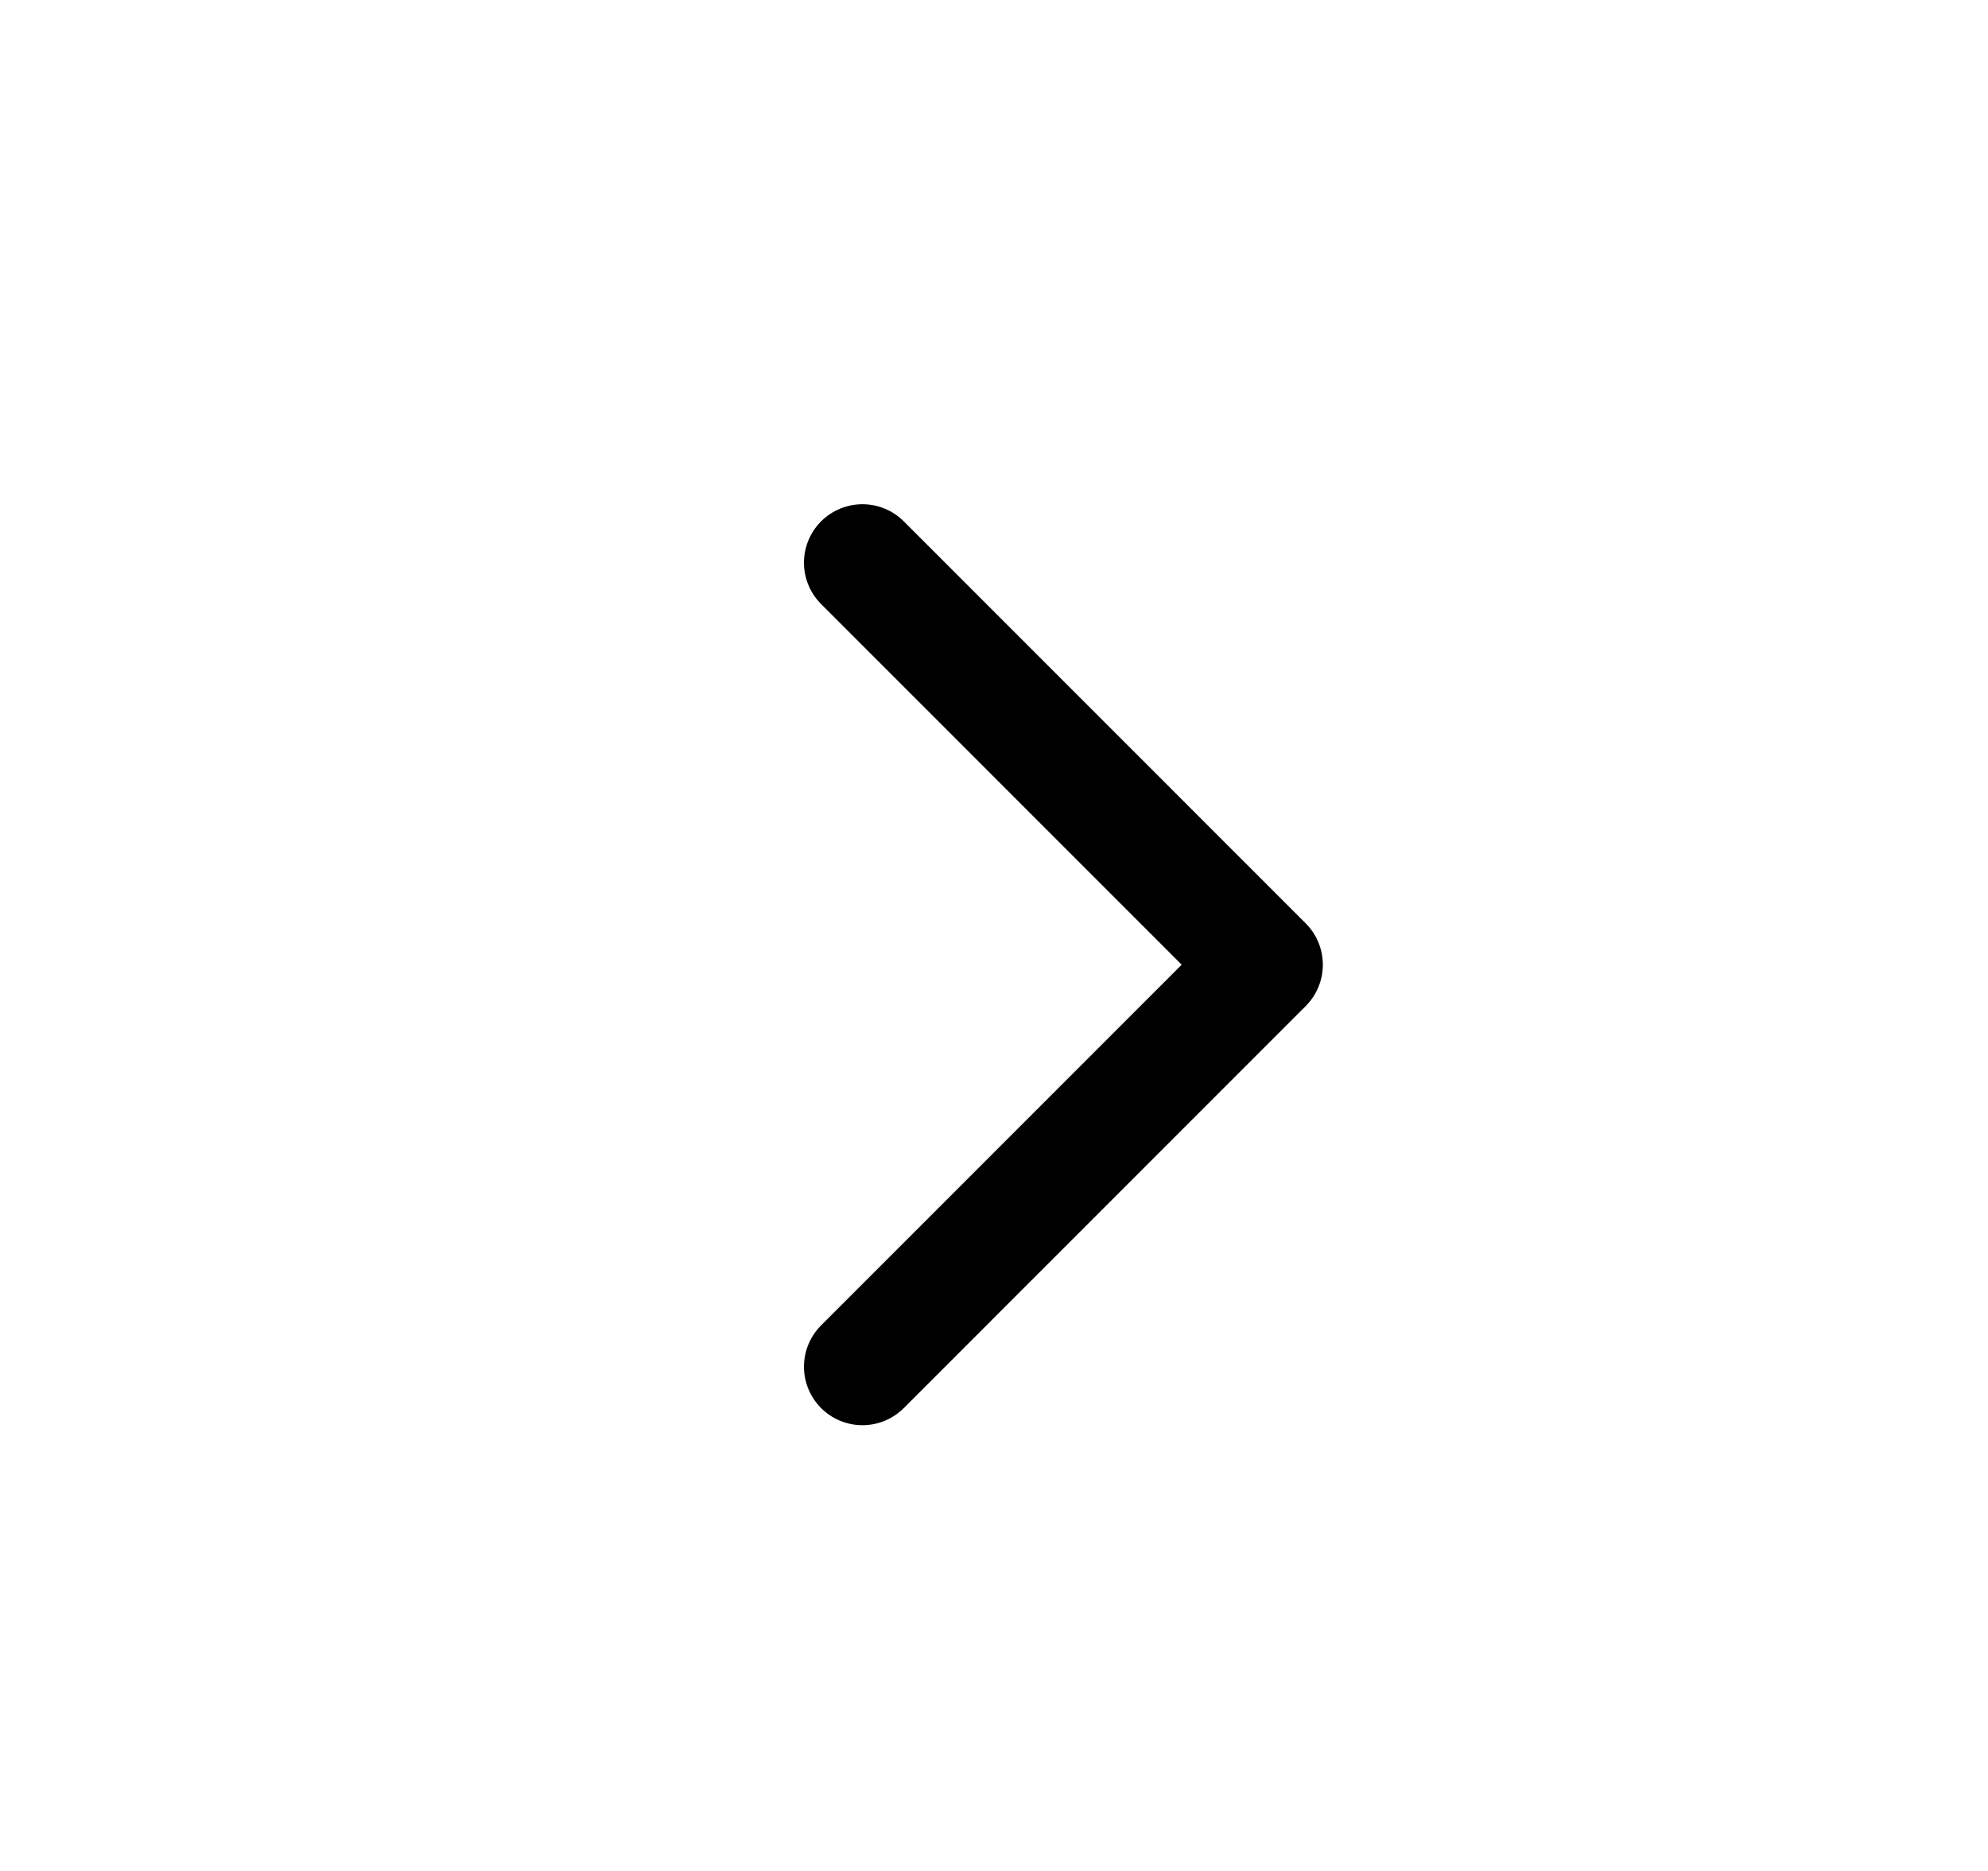
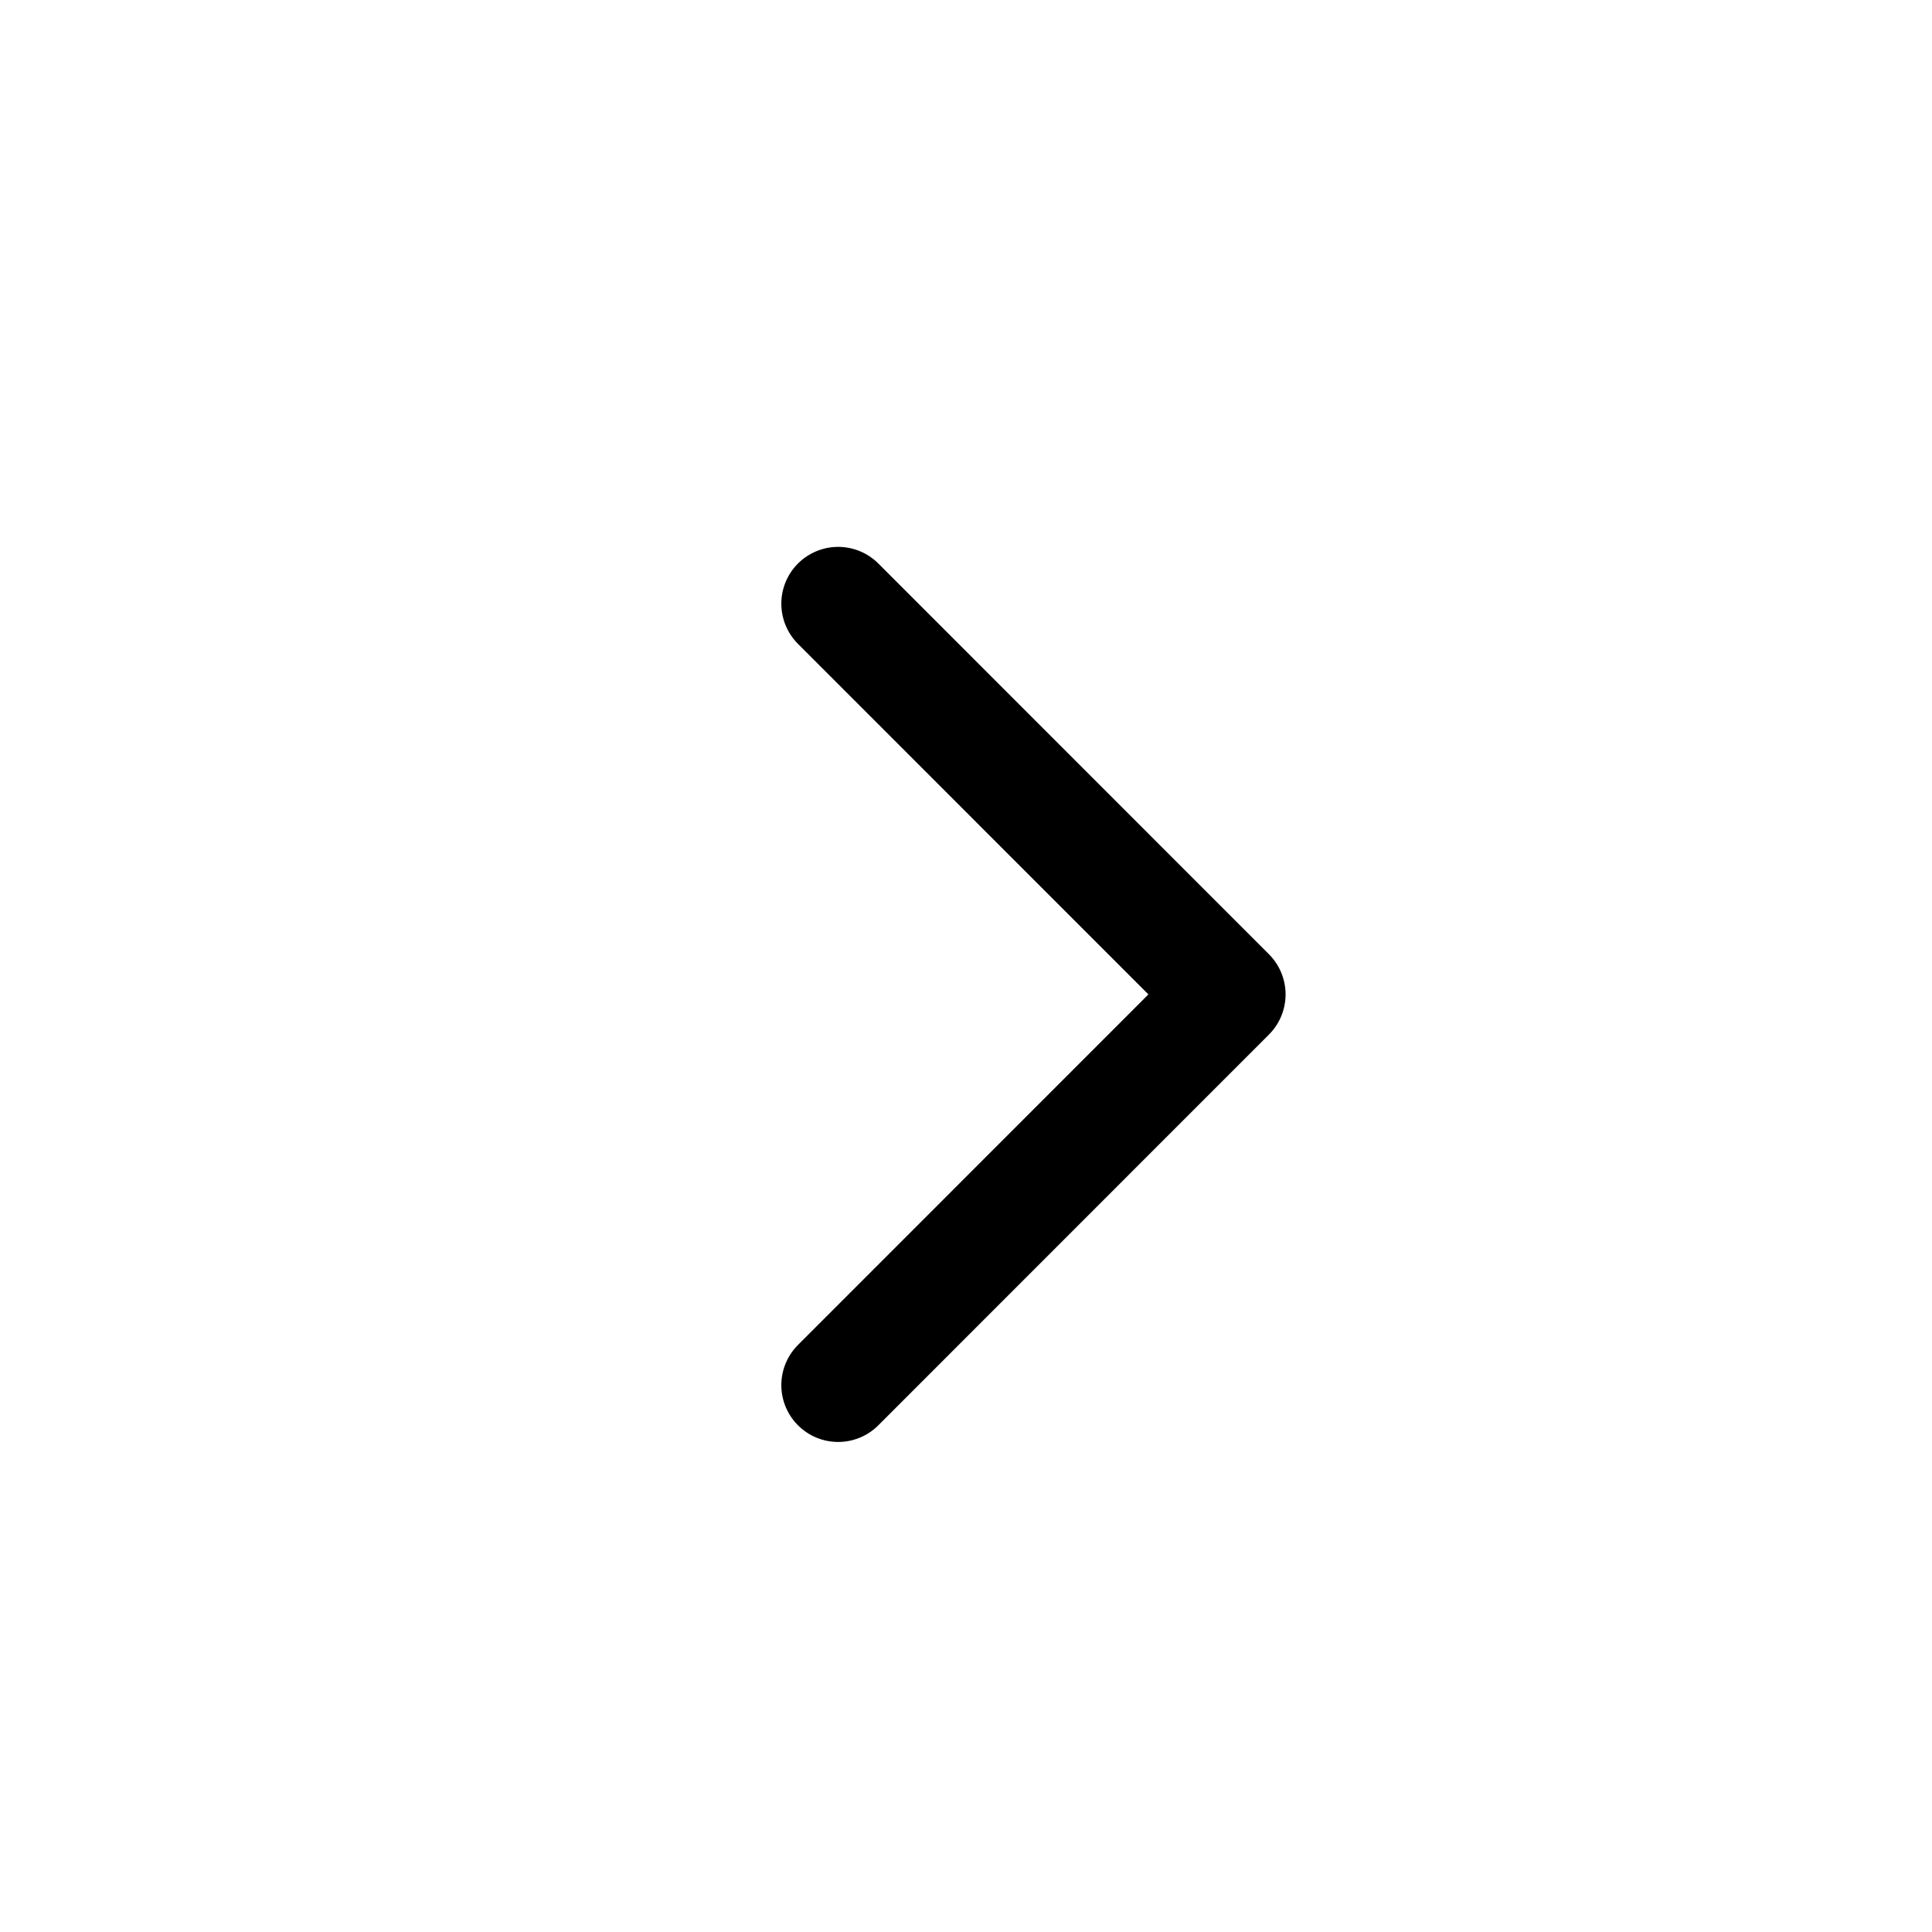
- <svg xmlns="http://www.w3.org/2000/svg" width="17" height="16" viewBox="0 0 17 16" fill="none">
+ <svg xmlns="http://www.w3.org/2000/svg" width="20" height="20" viewBox="0 0 17 16" fill="none">
  <path d="M7.375 4.812L10.812 8.25L7.375 11.688" stroke="currentColor" stroke-linecap="round" stroke-linejoin="round" />
</svg>
